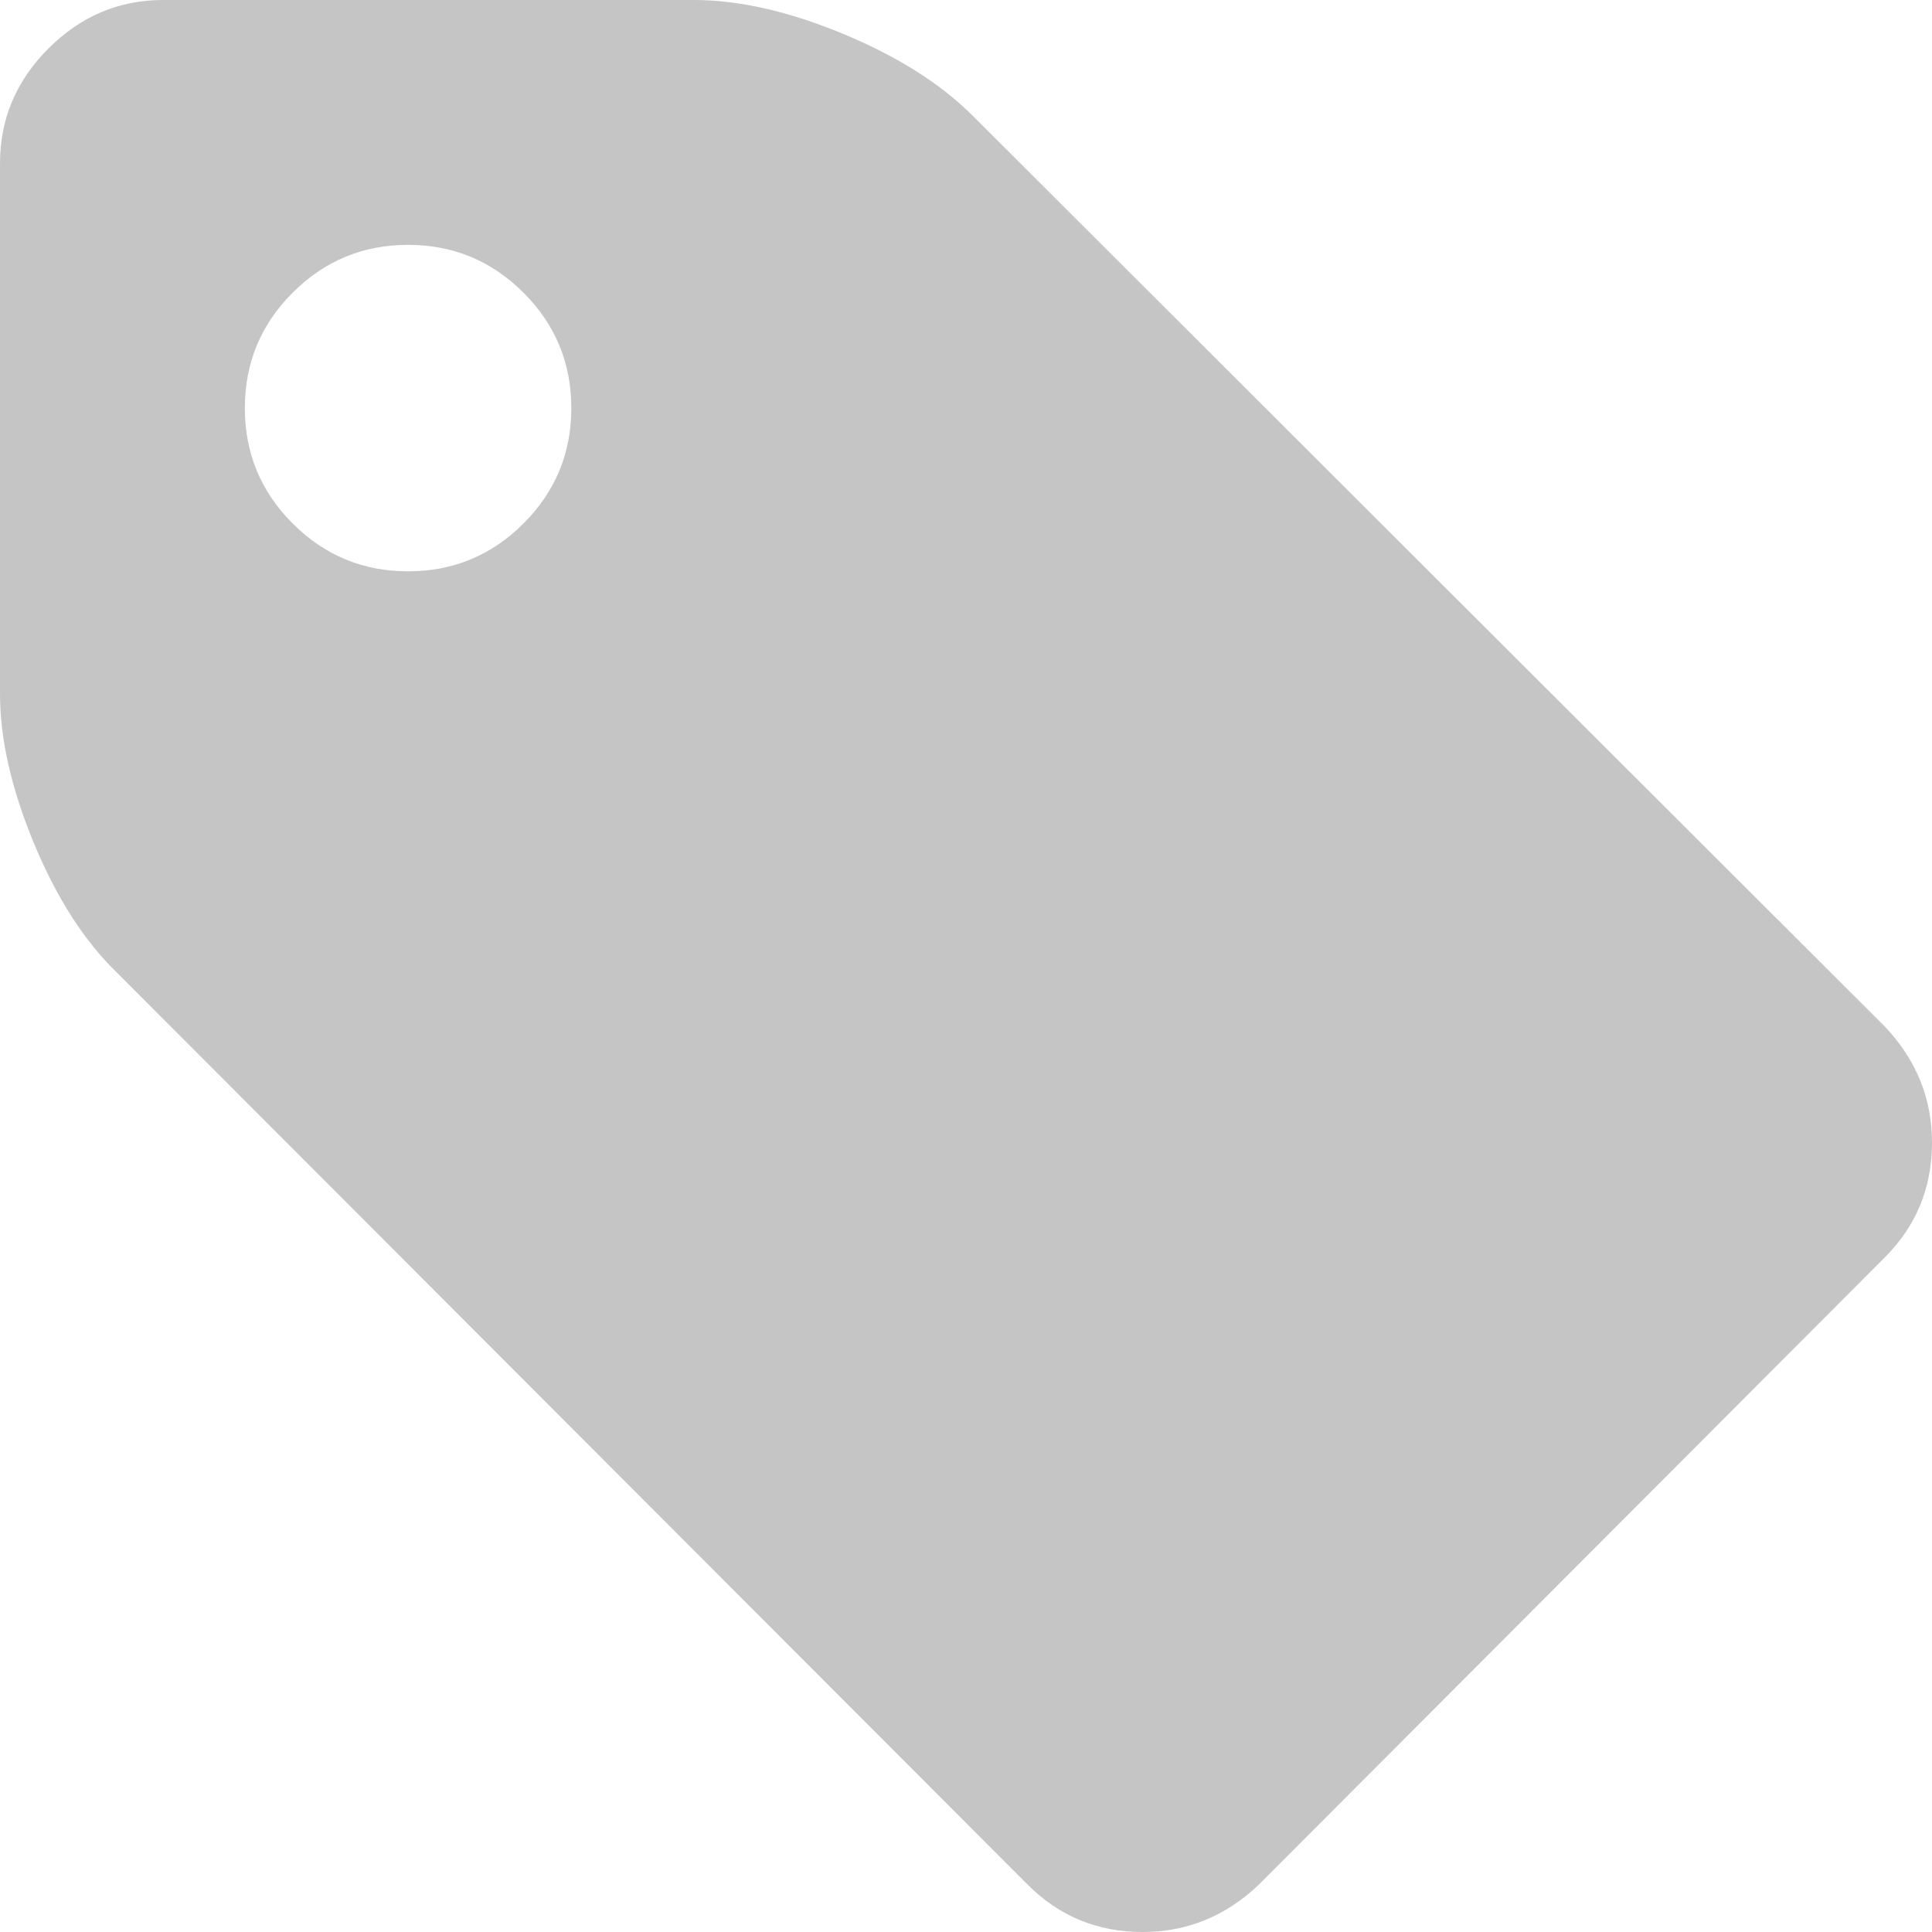
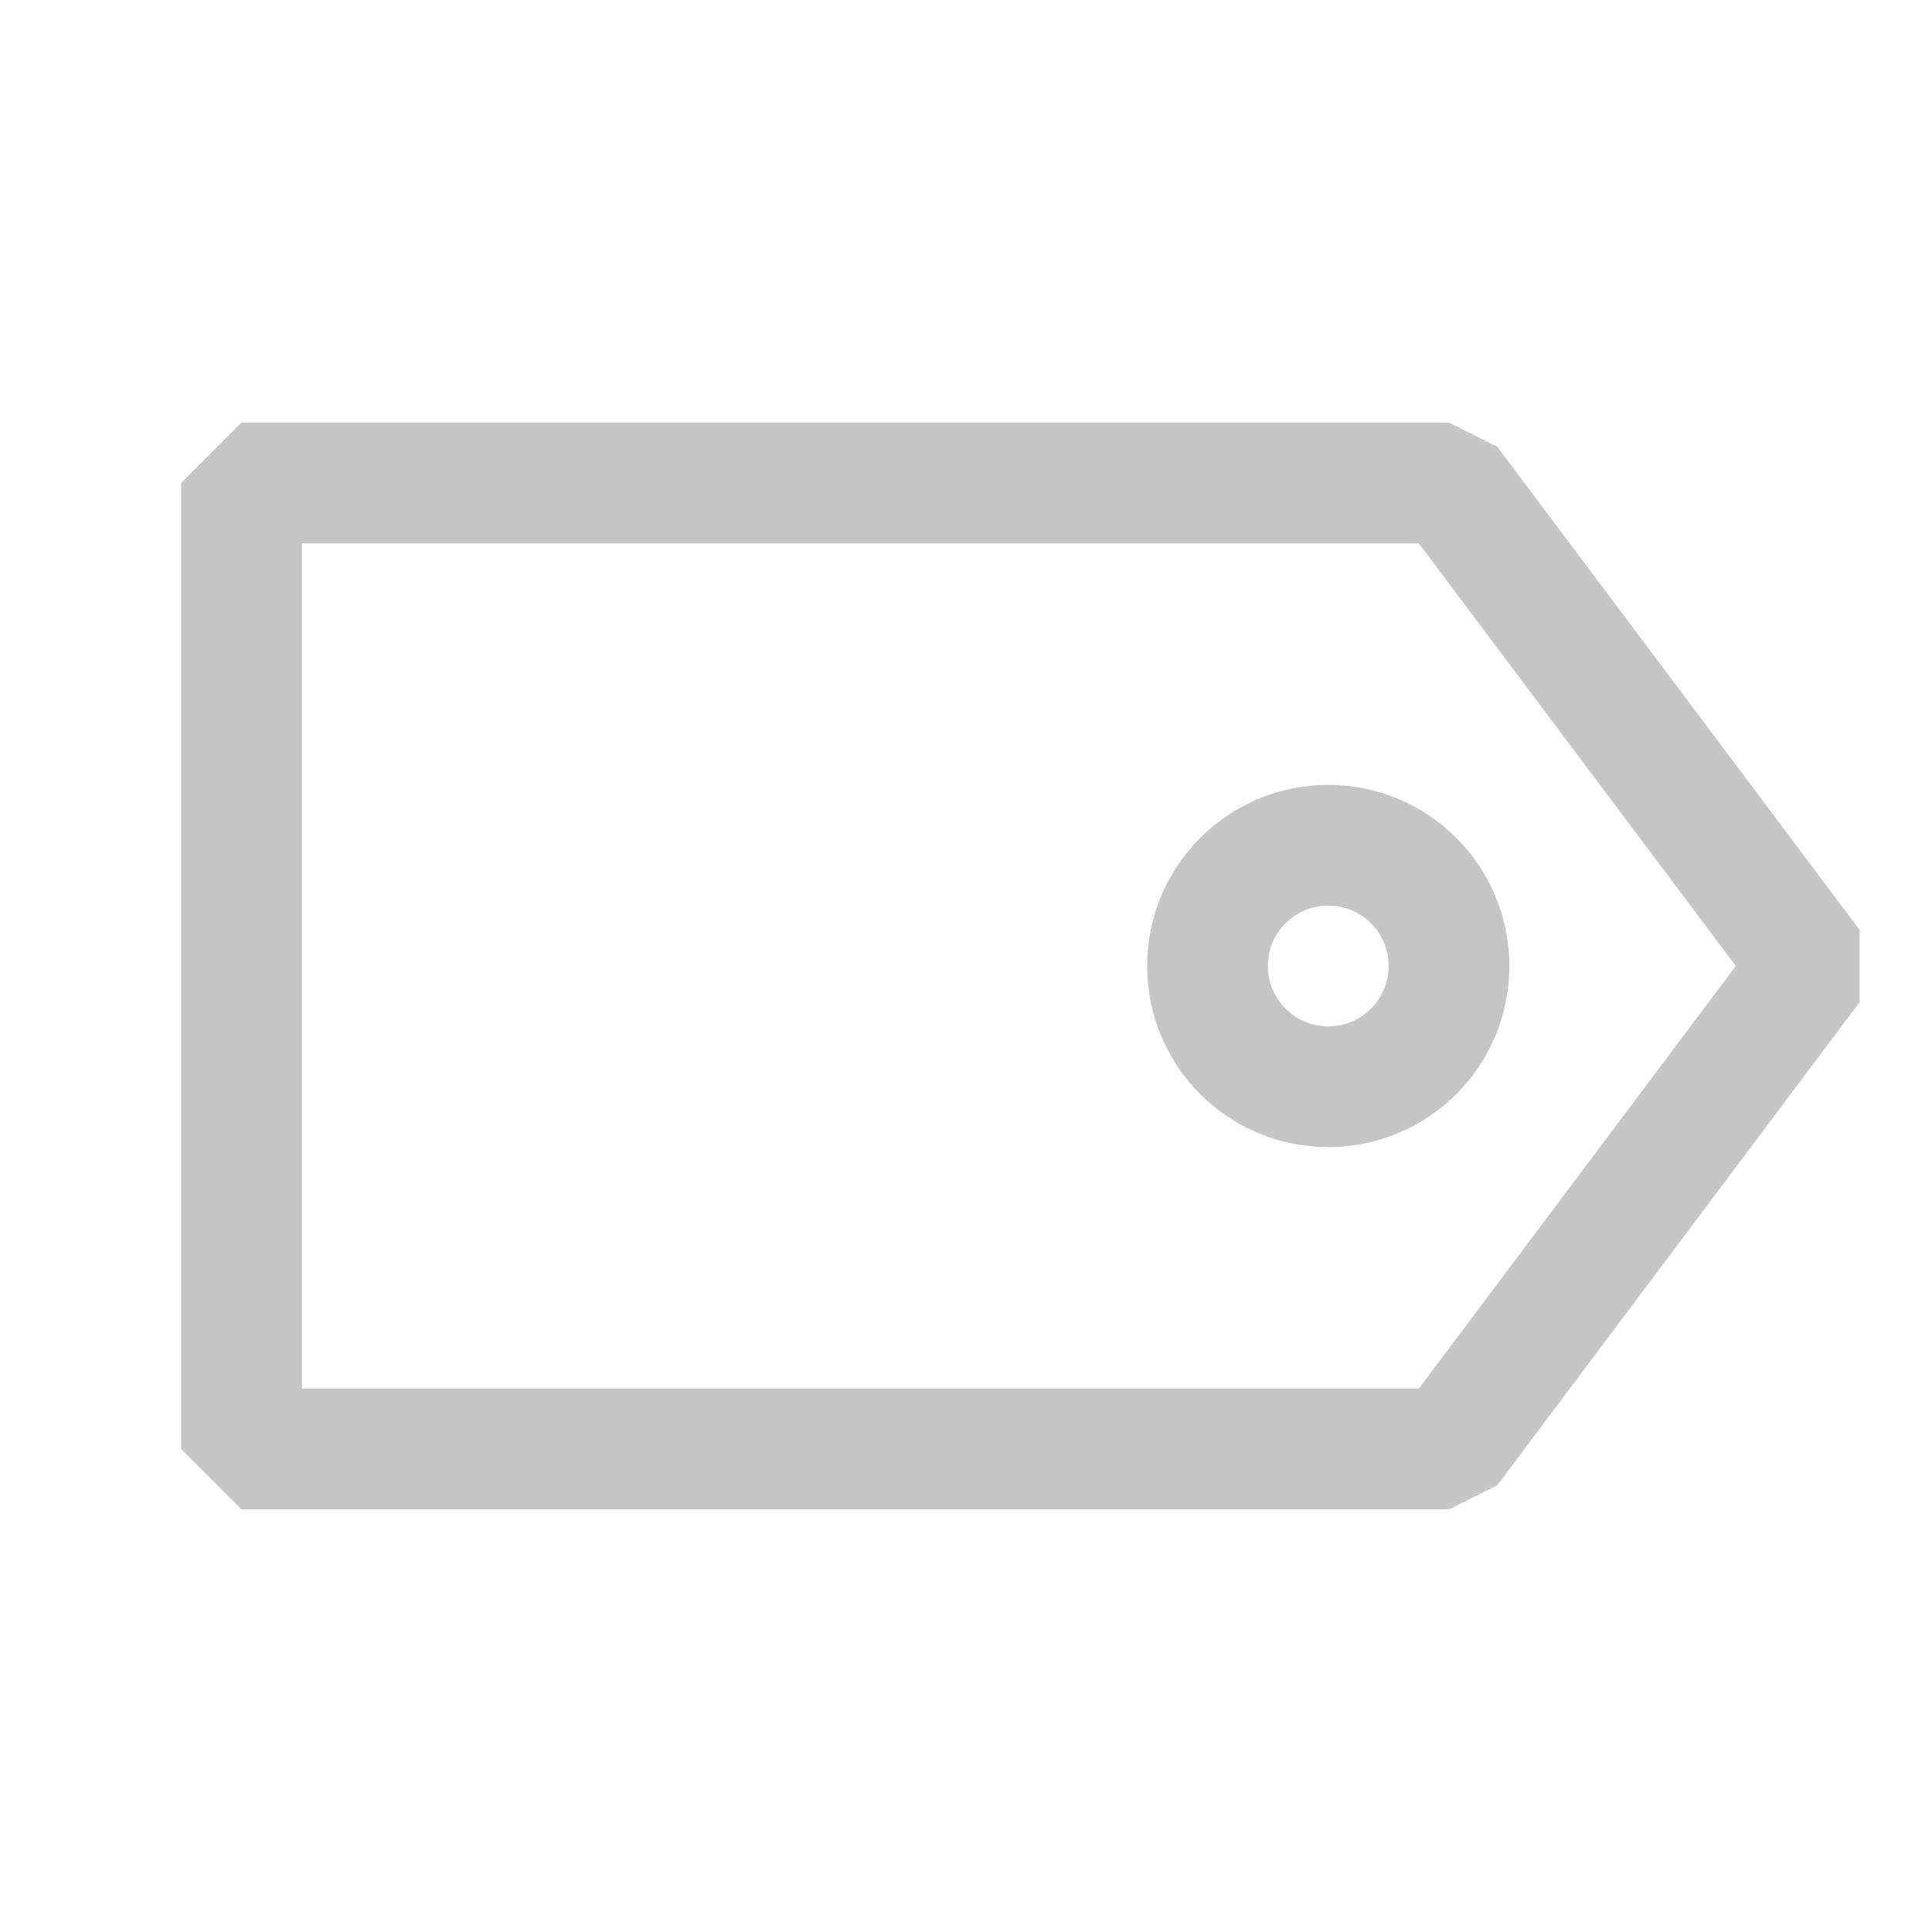
- <svg xmlns="http://www.w3.org/2000/svg" version="1.1" id="Capa_1" x="0px" y="0px" width="432.544px" height="432.544px" viewBox="0 0 432.544 432.544" style="enable-background:new 0 0 432.544 432.544;" xml:space="preserve">
-   <g>
-     <path d="M421.985,229.833L217.847,25.981c-7.235-7.238-16.94-13.374-29.121-18.416C176.541,2.522,165.407,0,155.318,0H36.547   C26.648,0,18.083,3.619,10.85,10.848C3.617,18.081,0.002,26.646,0.002,36.545v118.771c0,10.088,2.519,21.219,7.564,33.404   s11.182,21.792,18.417,28.837L230.118,421.98c7.043,7.043,15.602,10.564,25.697,10.564c9.89,0,18.558-3.521,25.98-10.564   l140.186-140.47c7.043-7.046,10.561-15.604,10.561-25.693C432.542,245.919,429.024,237.258,421.985,229.833z M117.202,117.201   c-7.142,7.138-15.752,10.709-25.841,10.709c-10.085,0-18.699-3.571-25.837-10.709c-7.138-7.139-10.706-15.749-10.706-25.837   c0-10.089,3.568-18.702,10.706-25.837c7.139-7.139,15.752-10.71,25.837-10.71c10.089,0,18.702,3.571,25.841,10.71   c7.135,7.135,10.706,15.749,10.706,25.837C127.908,101.452,124.341,110.062,117.202,117.201z" fill="#C5C5C5" />
-   </g>
-   <g />
-   <g />
-   <g />
-   <g />
-   <g />
-   <g />
-   <g />
-   <g />
-   <g />
-   <g />
-   <g />
-   <g />
-   <g />
-   <g />
-   <g />
+ <svg xmlns="http://www.w3.org/2000/svg" width="16" height="16" viewBox="0 0 16 16" fill="none">
+   <path d="M12 4H2V12H12L15 8L12 4ZM11 9C10.447 9 10 8.552 10 8C10 7.448 10.447 7 11 7C11.553 7 12 7.448 12 8C12 8.552 11.553 9 11 9Z" stroke="#C5C5C5" stroke-linejoin="bevel" />
</svg>
